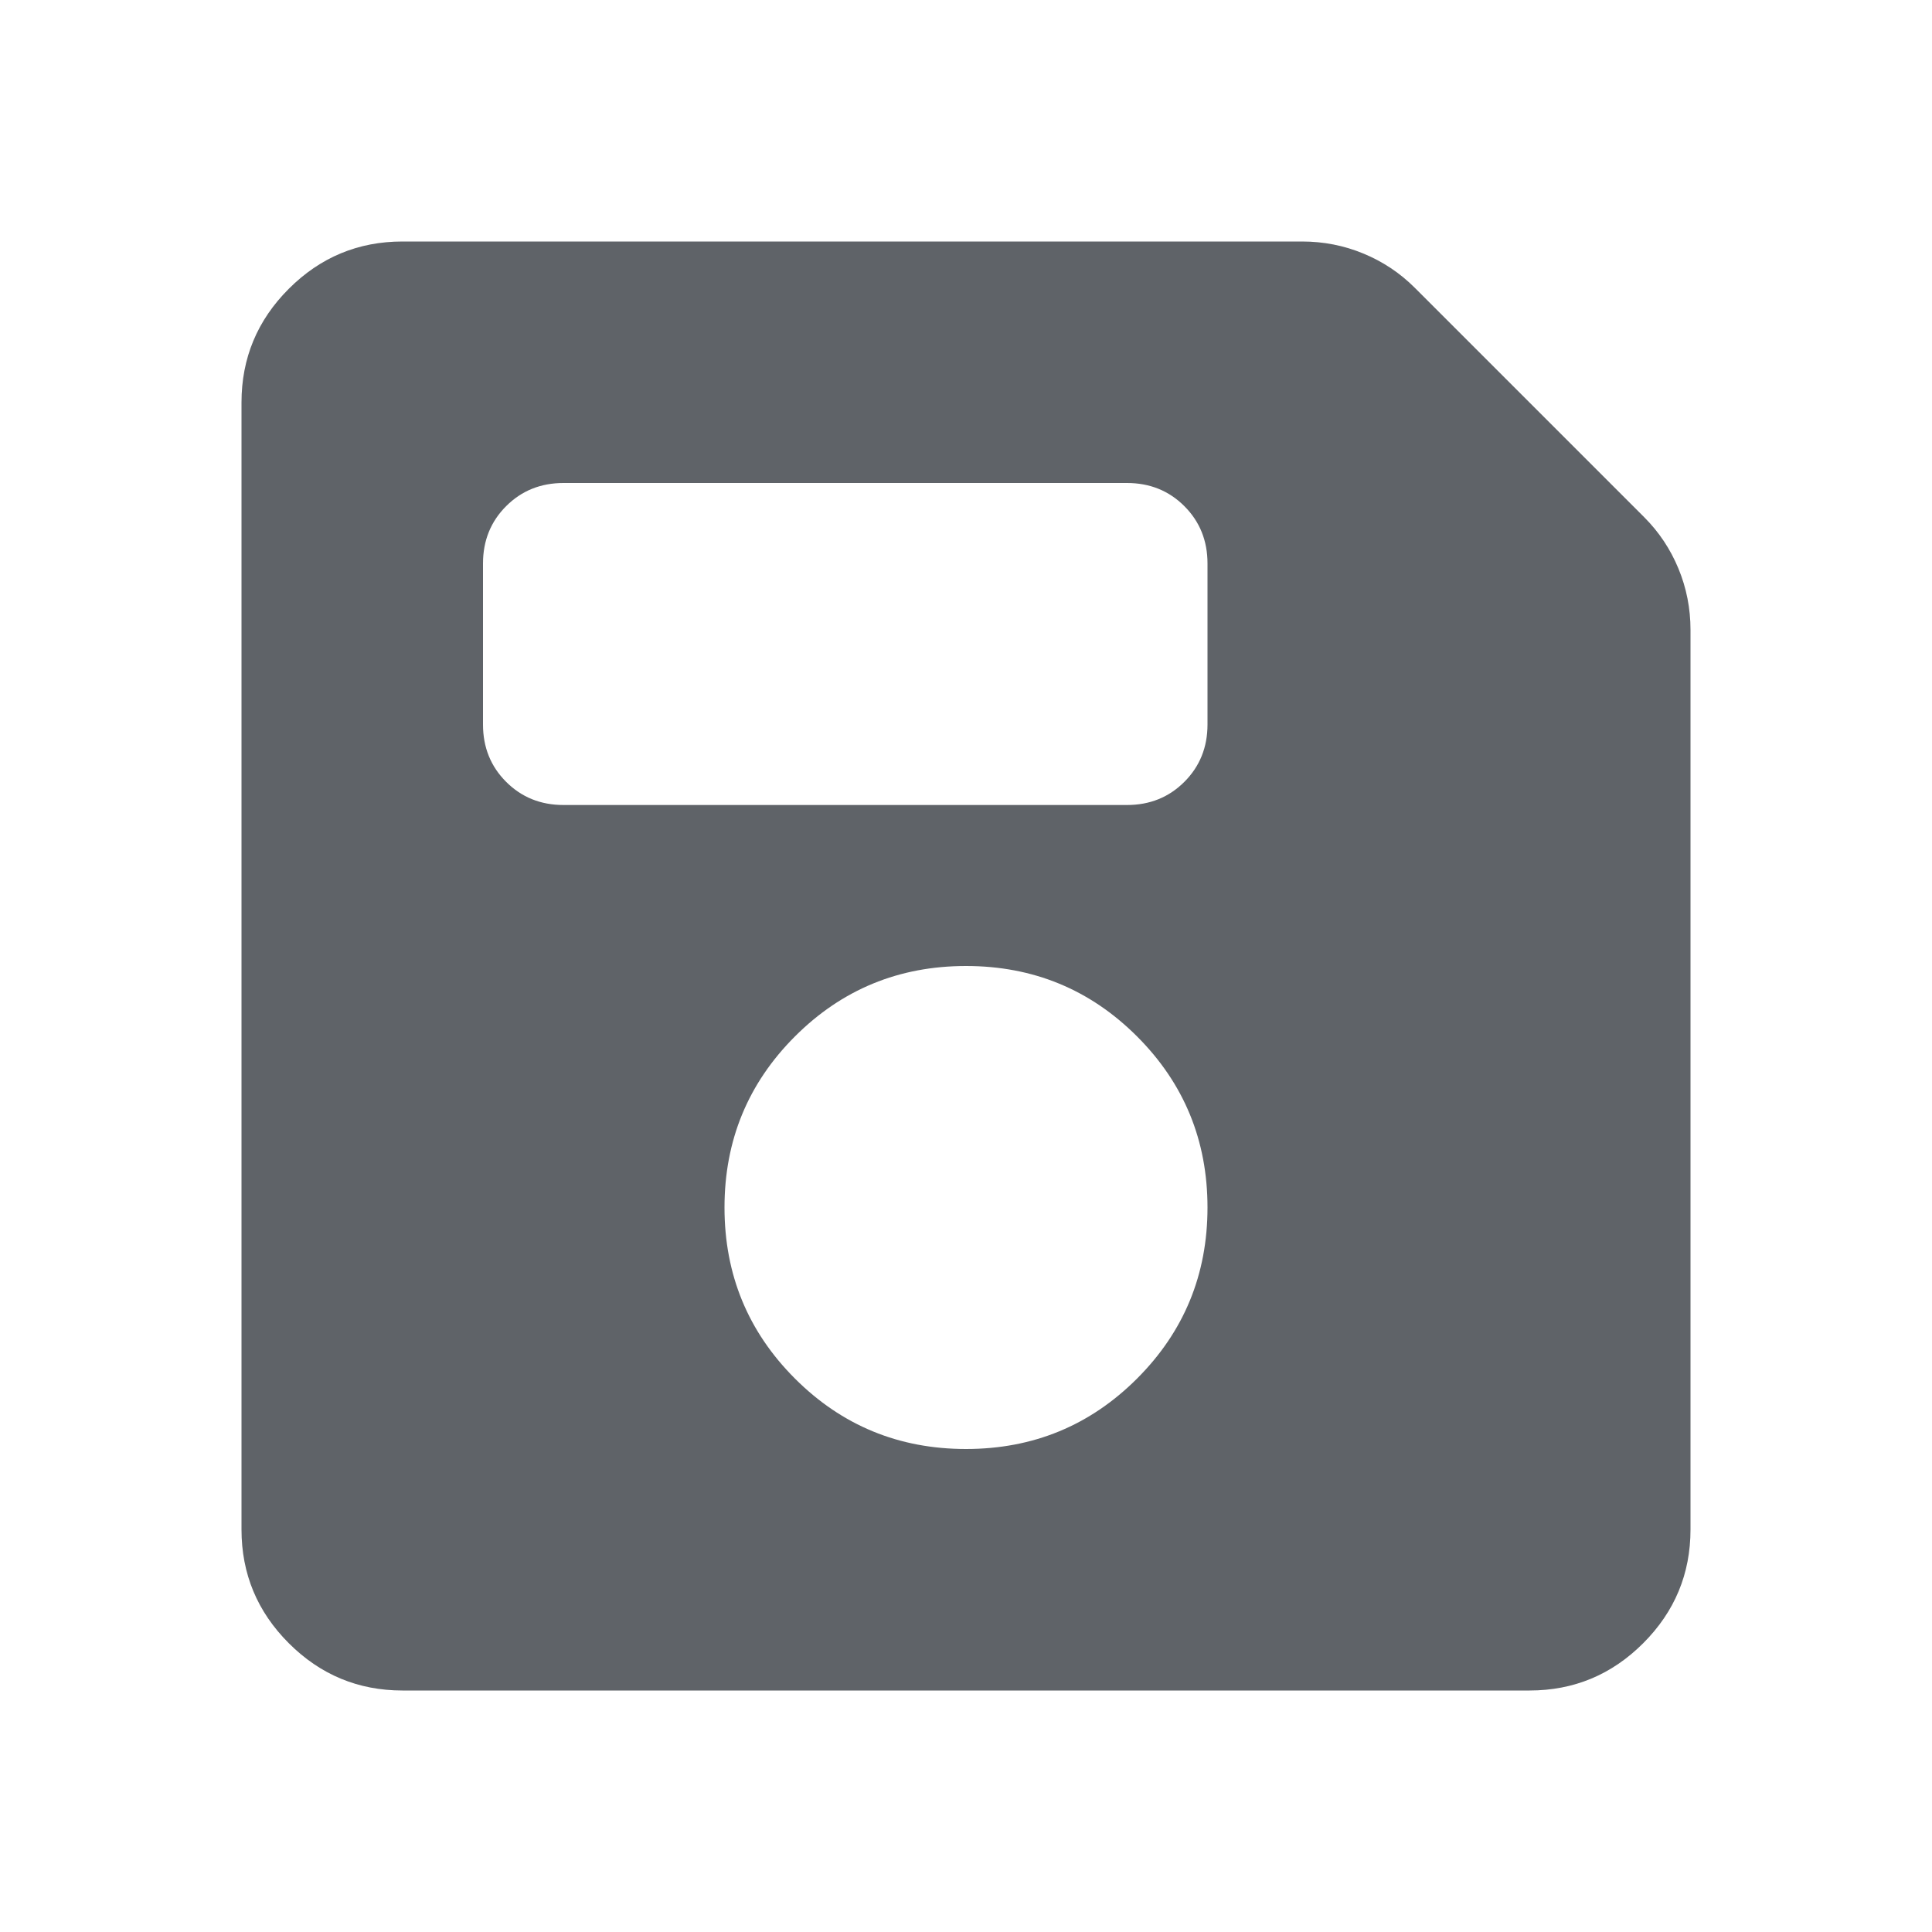
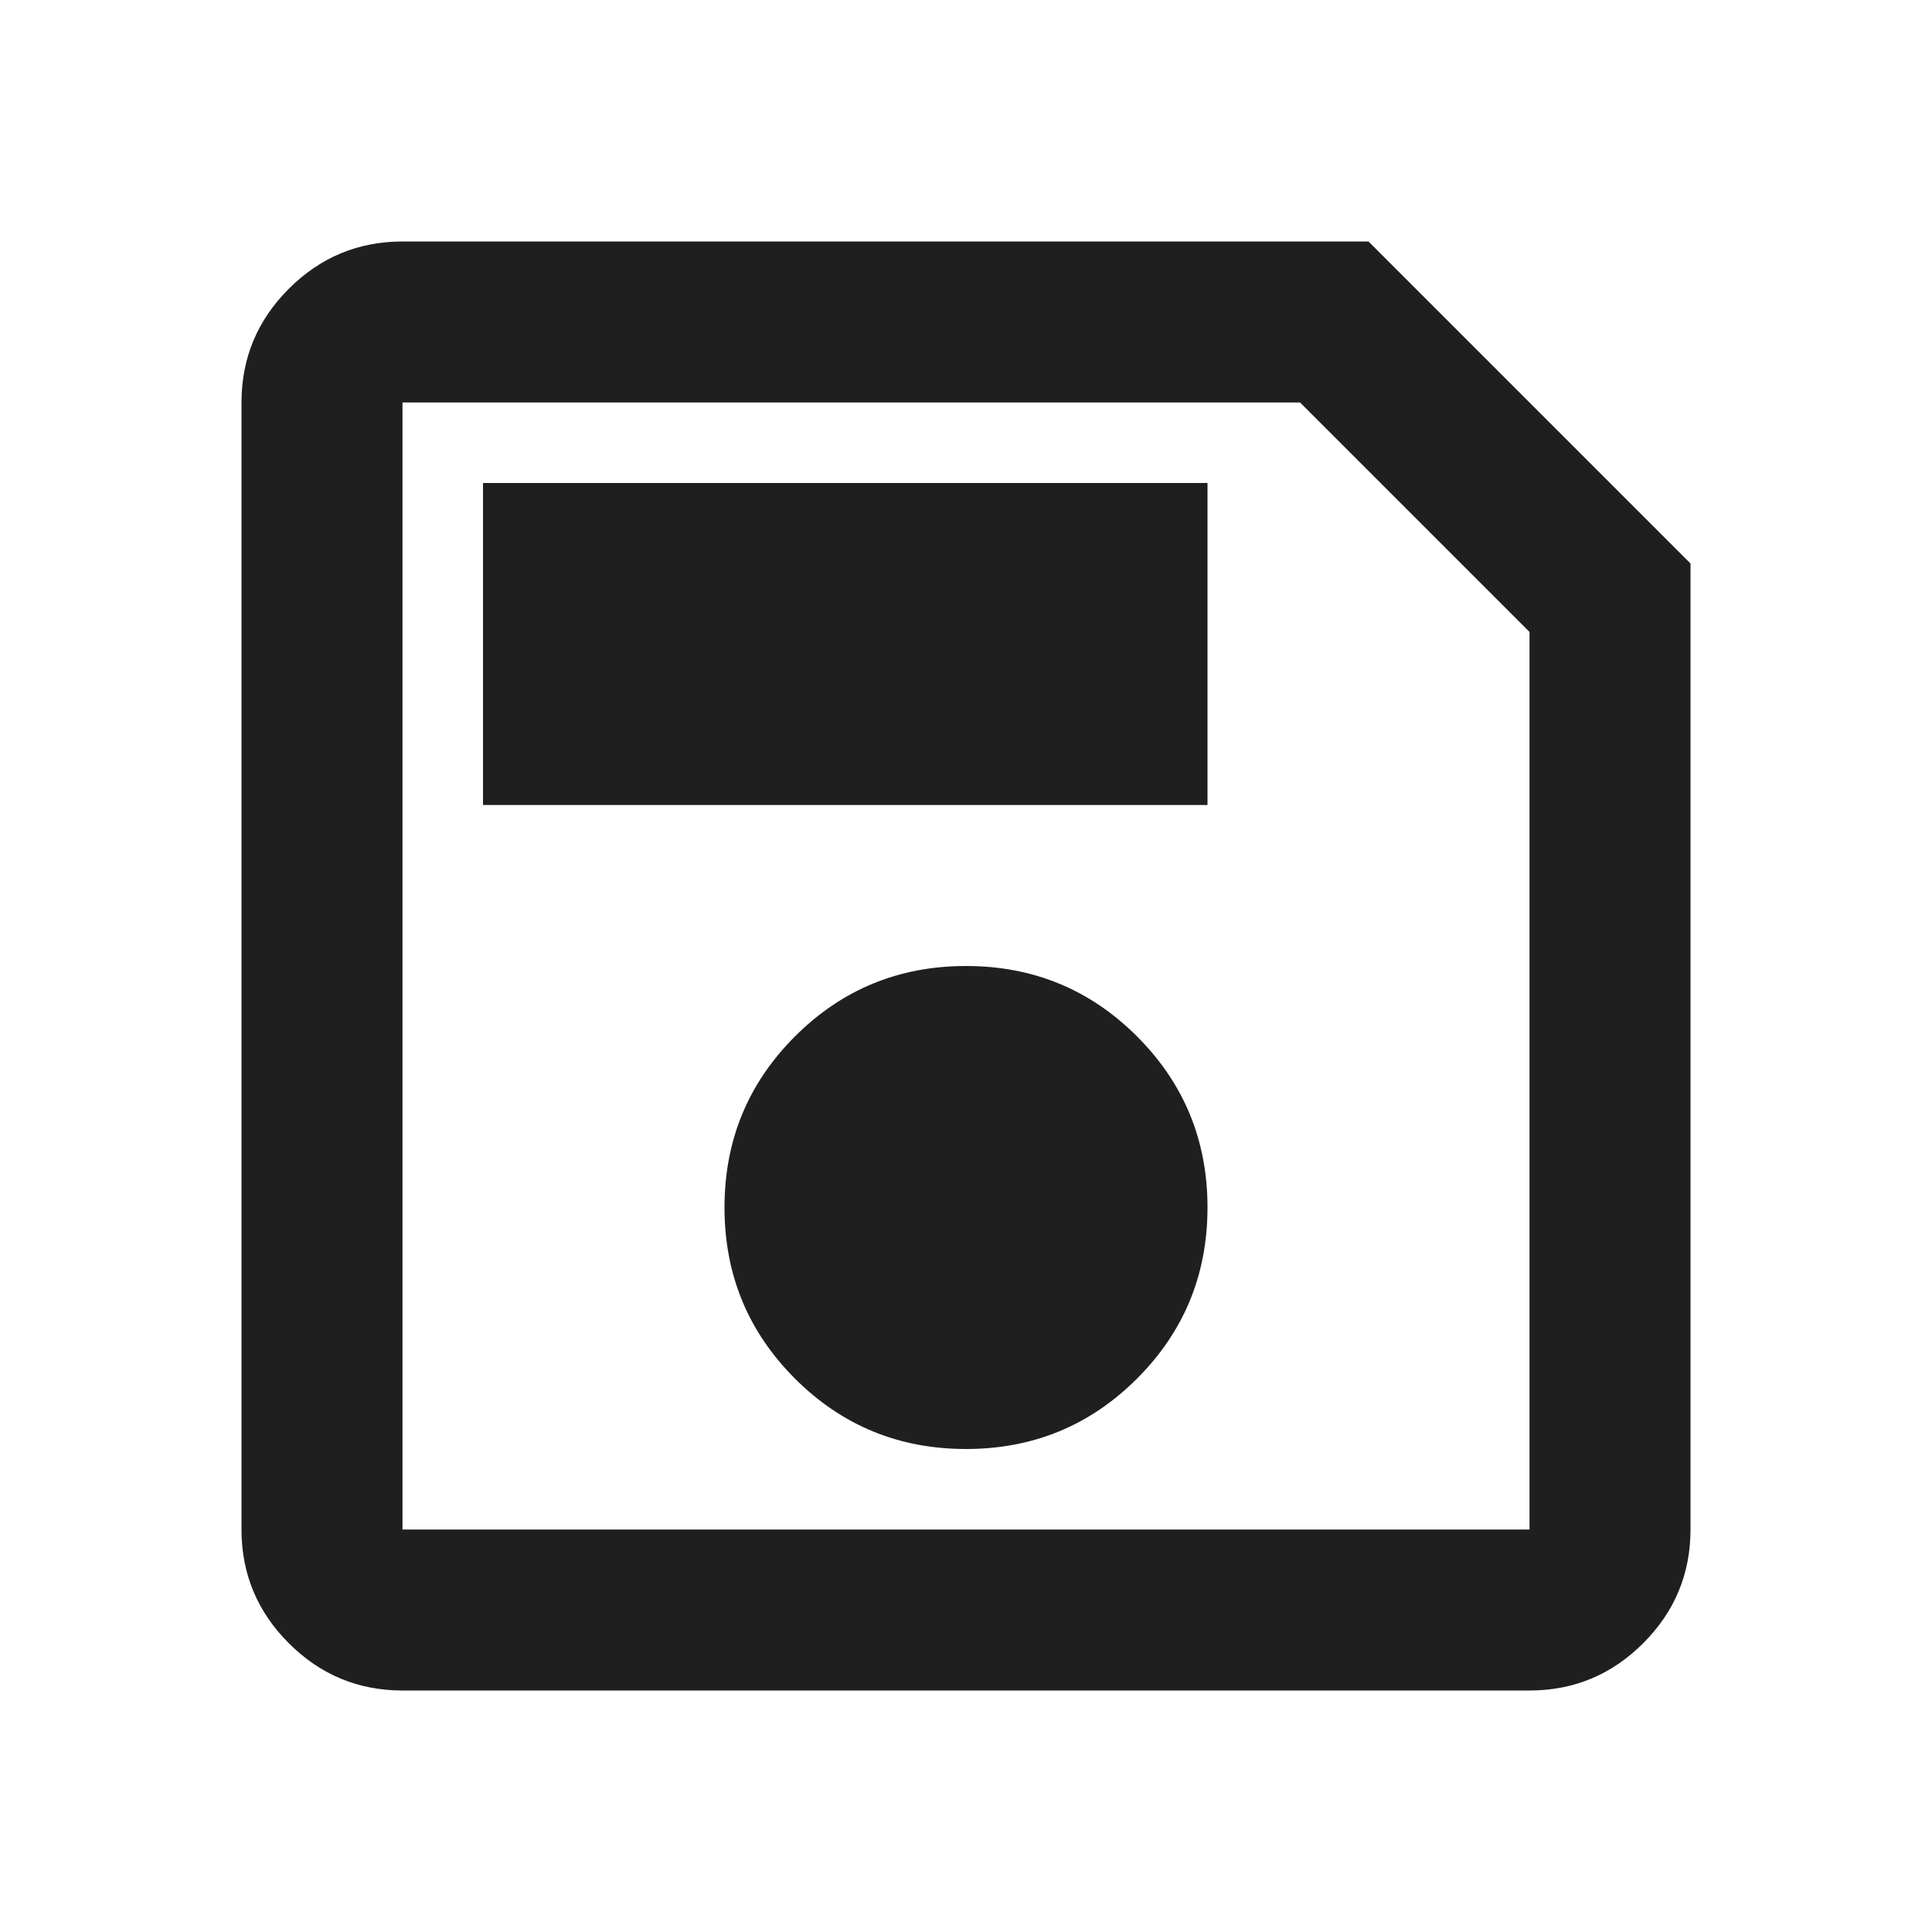
- <svg xmlns="http://www.w3.org/2000/svg" height="24px" viewBox="0 -960 960 960" width="24px" fill="#5f6368">
-   <path d="M200-120q-33 0-56.5-23.5T120-200v-560q0-33 23.5-56.5T200-840h447q16 0 30.5 6t25.5 17l114 114q11 11 17 25.5t6 30.5v447q0 33-23.5 56.5T760-120H200Zm280-120q50 0 85-35t35-85q0-50-35-85t-85-35q-50 0-85 35t-35 85q0 50 35 85t85 35ZM280-560h280q17 0 28.5-11.5T600-600v-80q0-17-11.5-28.5T560-720H280q-17 0-28.5 11.5T240-680v80q0 17 11.5 28.5T280-560Z" />
+ <svg xmlns="http://www.w3.org/2000/svg" height="24px" viewBox="0 -960 960 960" width="24px" fill="#1f1f1f">
+   <path d="M840-680v480q0 33-23.5 56.5T760-120H200q-33 0-56.5-23.5T120-200v-560q0-33 23.5-56.5T200-840h480l160 160Zm-80 34L646-760H200v560h560v-446ZM565-275q35-35 35-85t-35-85q-35-35-85-35t-85 35q-35 35-35 85t35 85q35 35 85 35t85-35ZM240-560h360v-160H240v160Zm-40-86v446-560 114Z" />
</svg>
